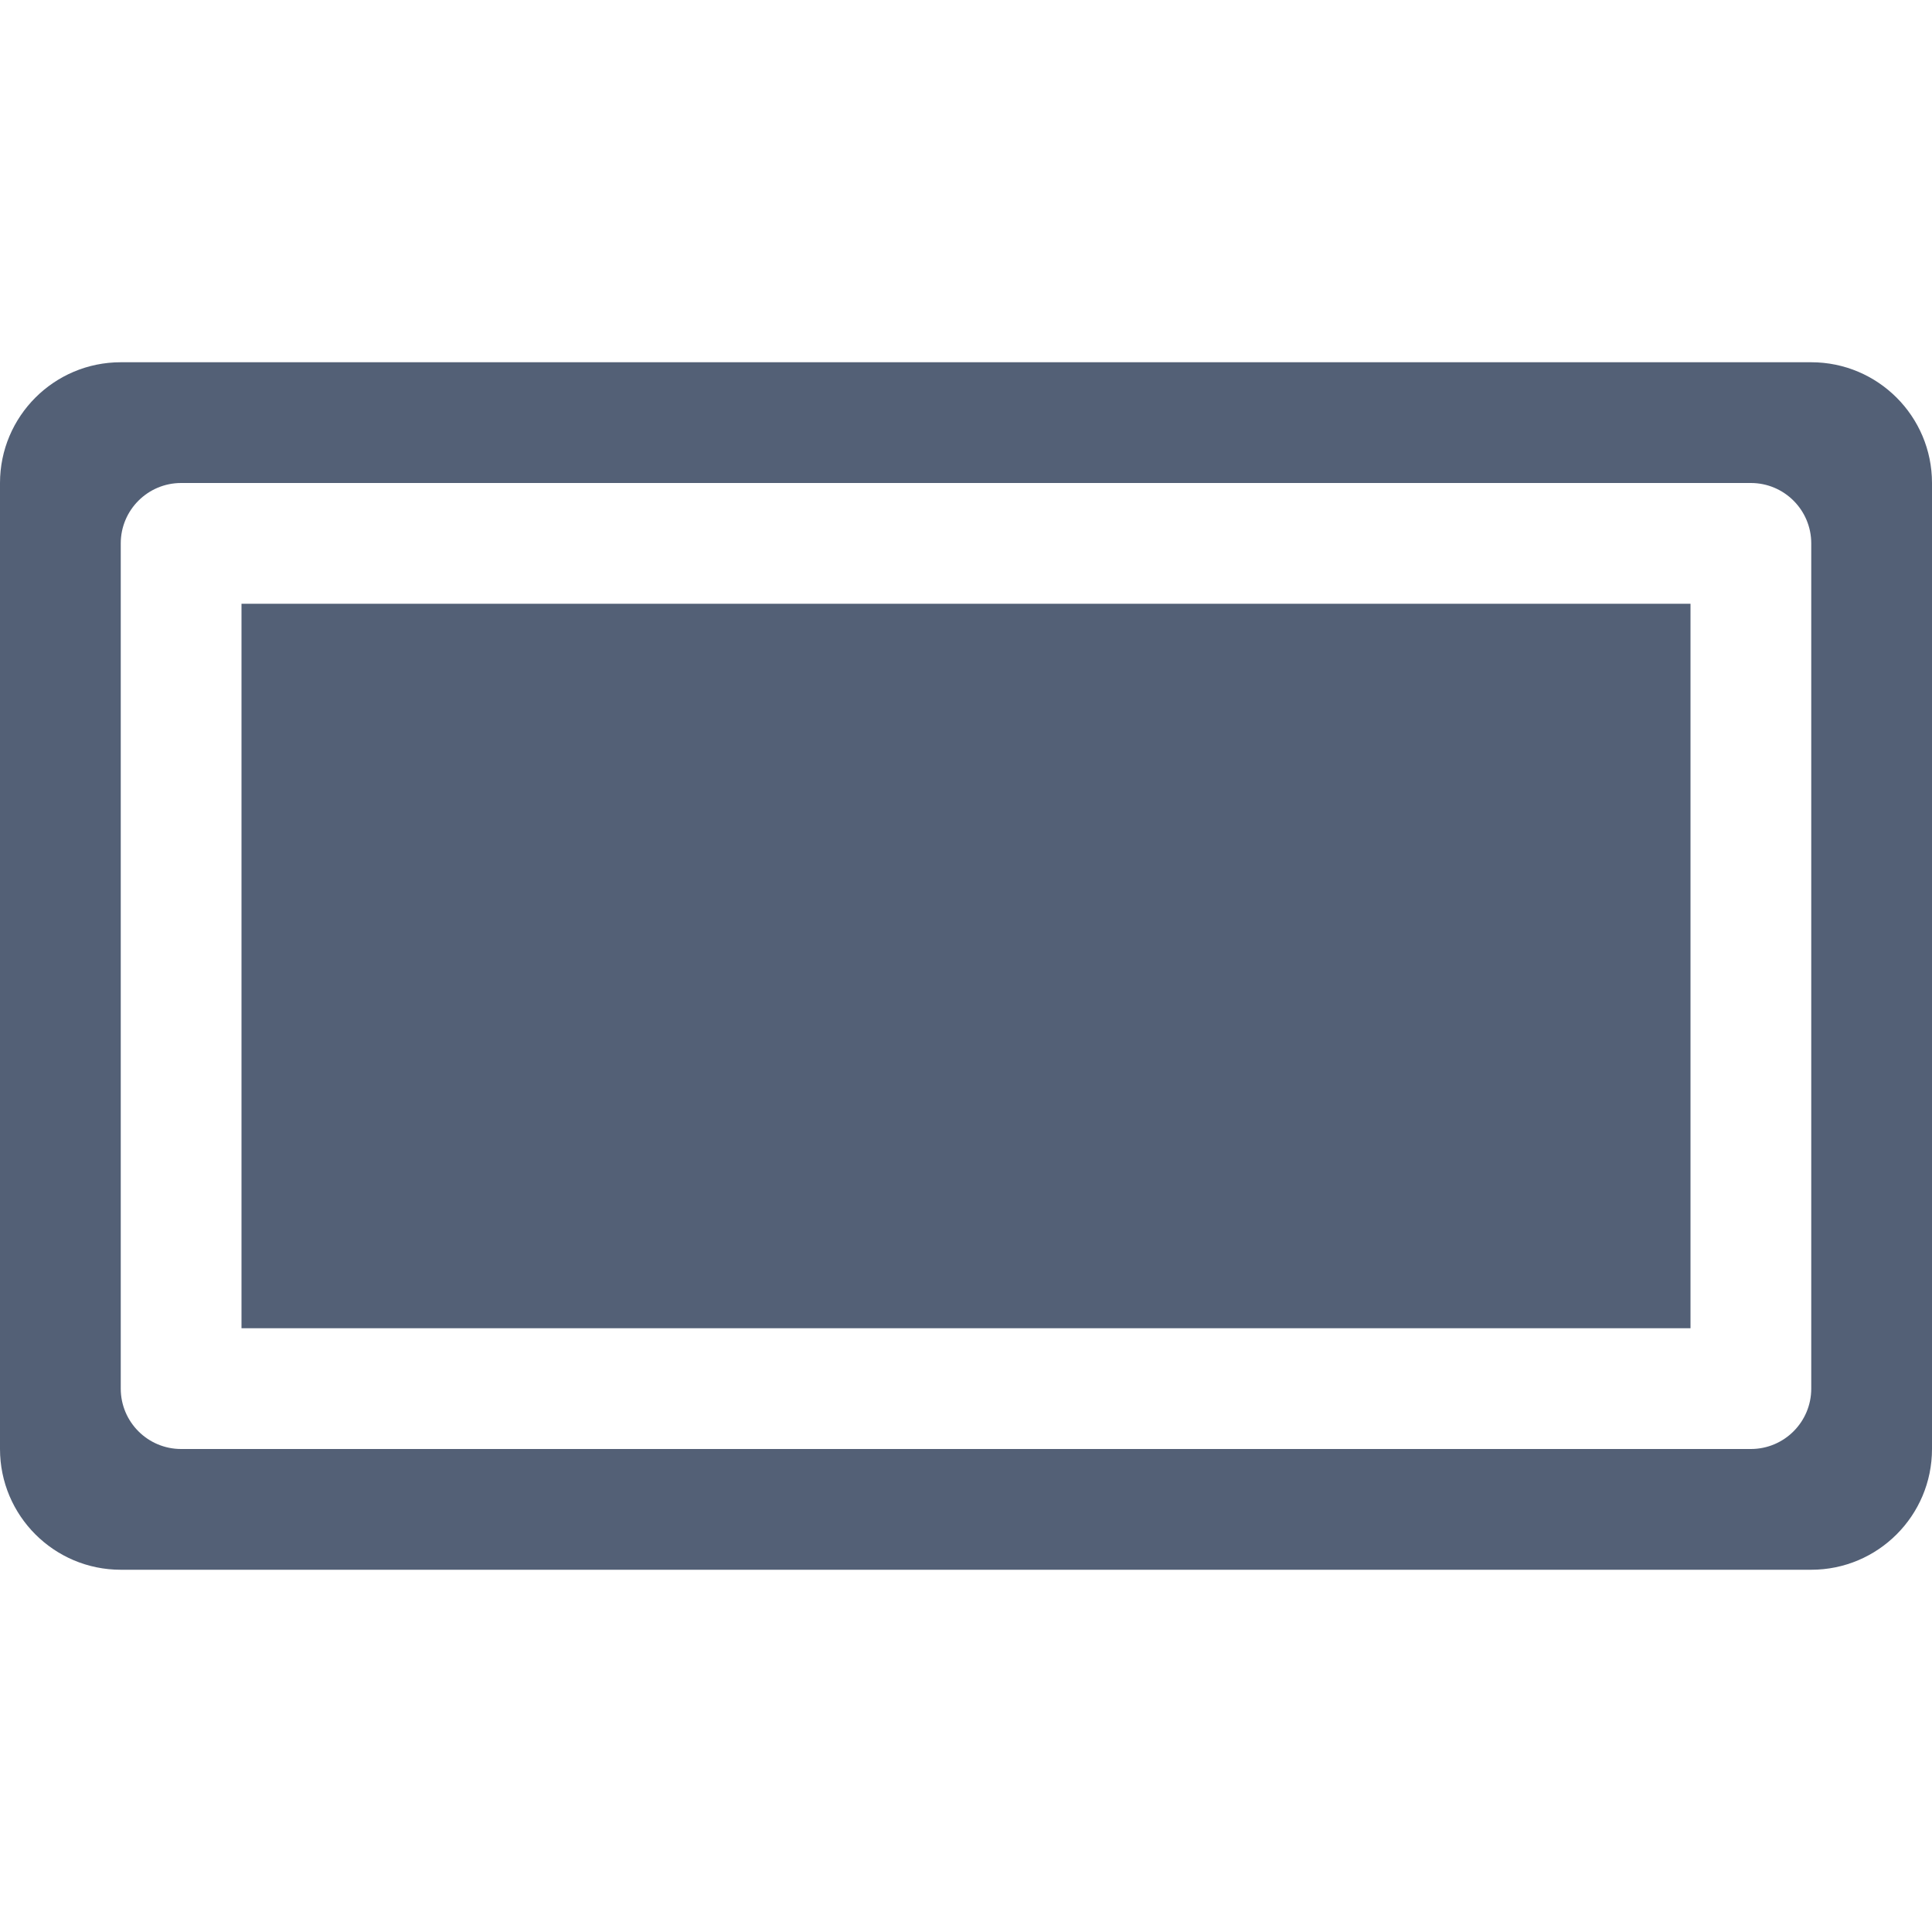
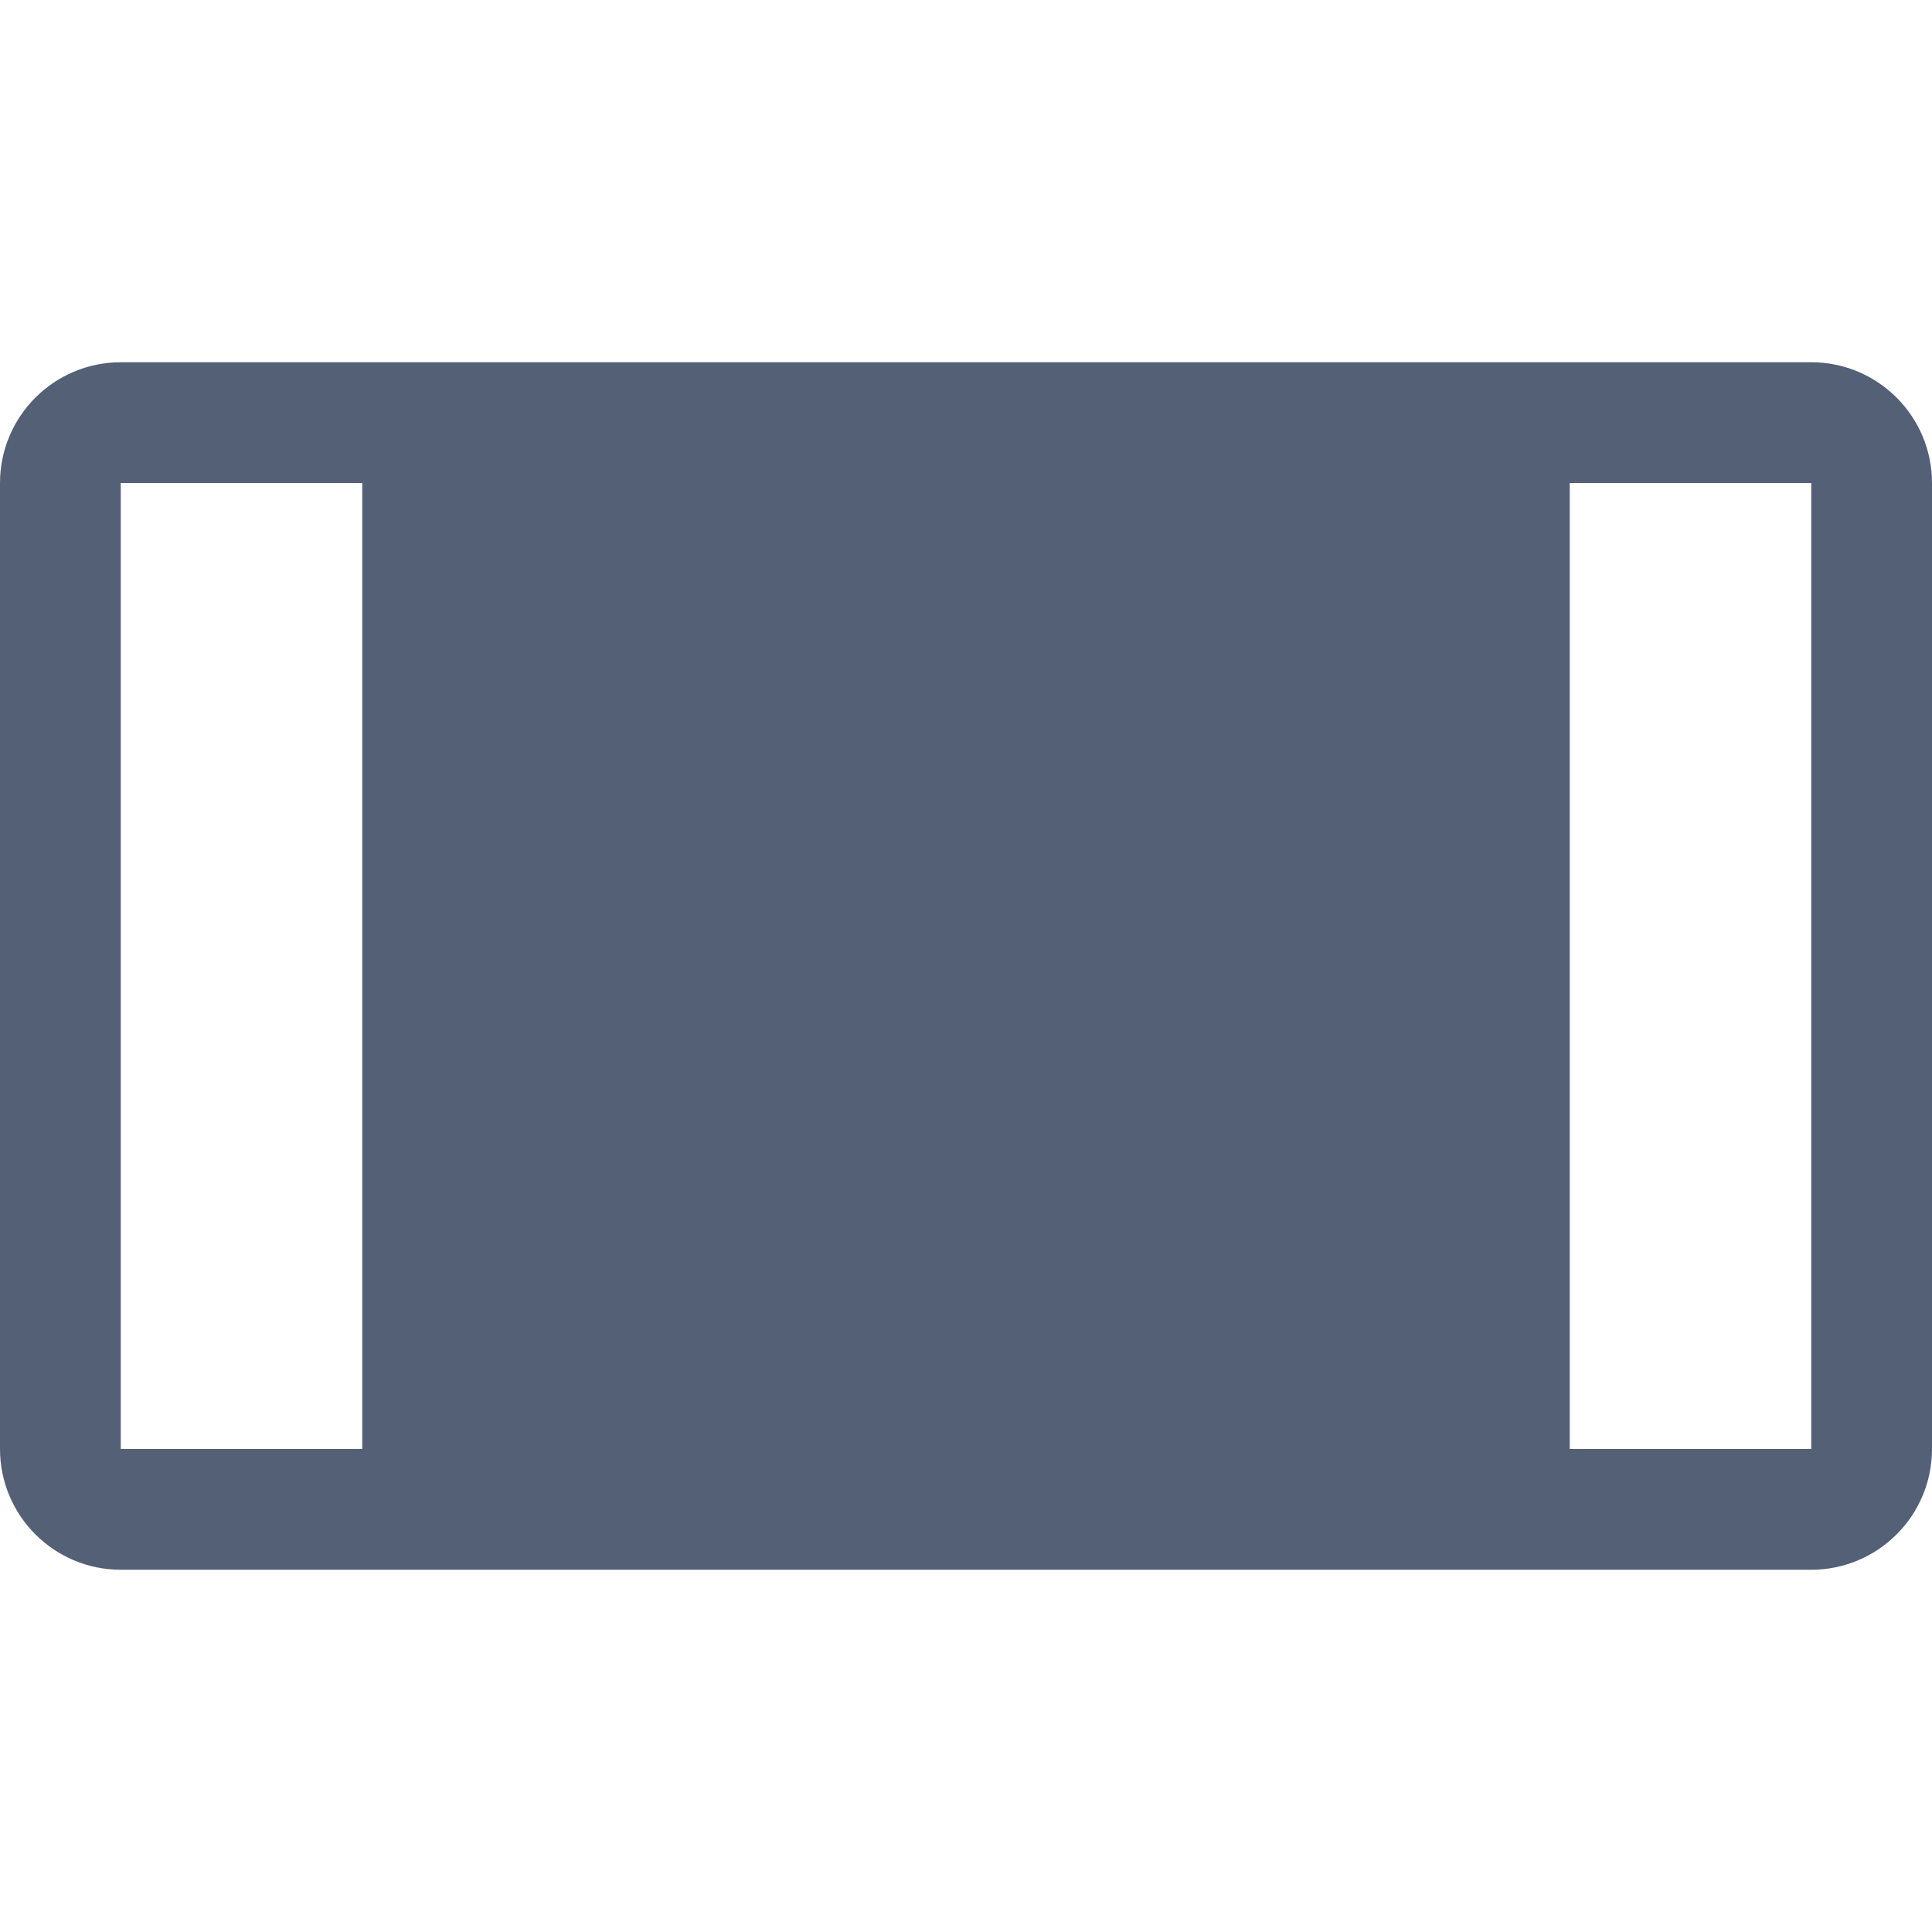
<svg xmlns="http://www.w3.org/2000/svg" width="16" height="16" viewBox="0 0 16 16">
  <g fill="none" fill-rule="evenodd">
    <rect width="16" height="16" />
-     <path fill="#536076" d="M15,3 C15.552,3 16,3.448 16,4 L16,12 C16,12.552 15.552,13 15,13 L1,13 C0.448,13 6.76353751e-17,12.552 0,12 L0,4 C-6.76353751e-17,3.448 0.448,3 1,3 L15,3 Z M14.5,4 L1.5,4 C1.224,4 1,4.224 1,4.5 L1,4.5 L1,11.5 C1,11.776 1.224,12 1.5,12 L1.5,12 L14.5,12 C14.776,12 15,11.776 15,11.5 L15,11.5 L15,4.5 C15,4.224 14.776,4 14.5,4 L14.5,4 Z M14,5 L14,11 L2,11 L2,5 L14,5 Z" />
+     <path fill="#536076" d="M1,13 C0.448,13 0,12.552 0,12 L0,4 C0,3.448 0.448,3 1,3 L15,3 C15.552,3 16,3.448 16,4 L16,12 C16,12.552 15.552,13 15,13 L1,13 Z M3,4 L1,4 L1,12 L3,12 L3,4 Z M15,4 L13,4 L13,12 L15,12 L15,4 Z" />
  </g>
</svg>
